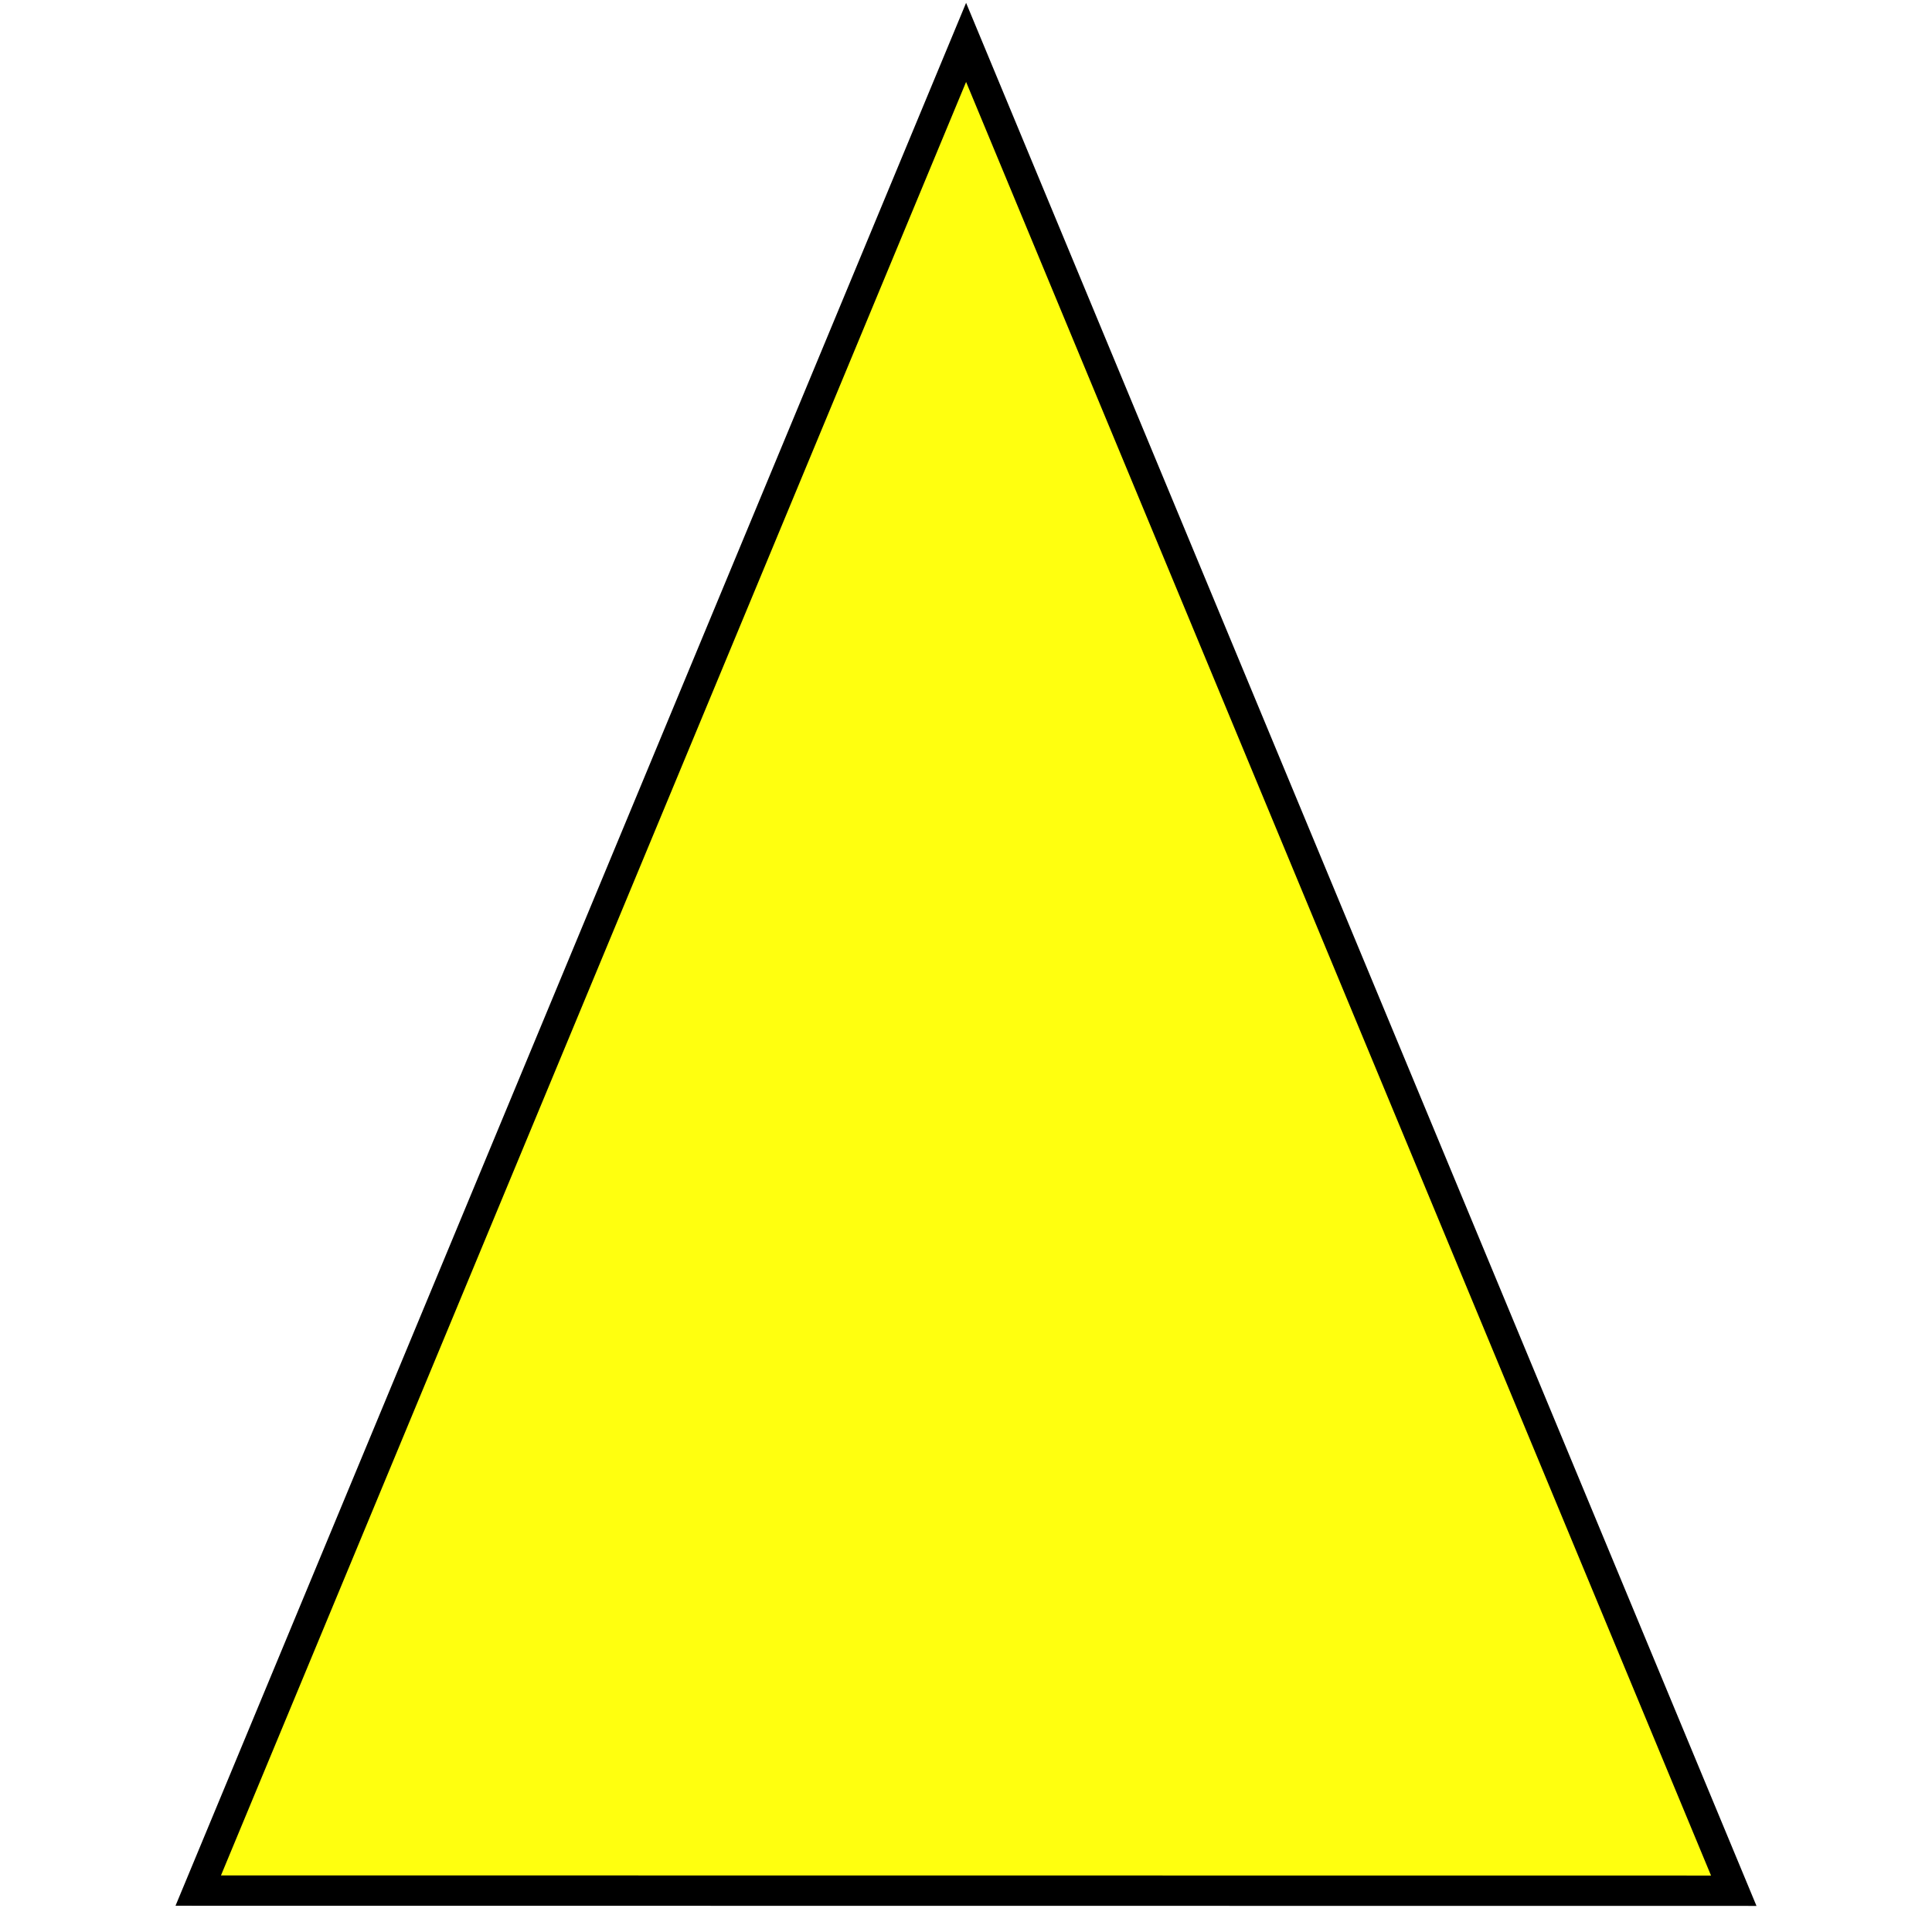
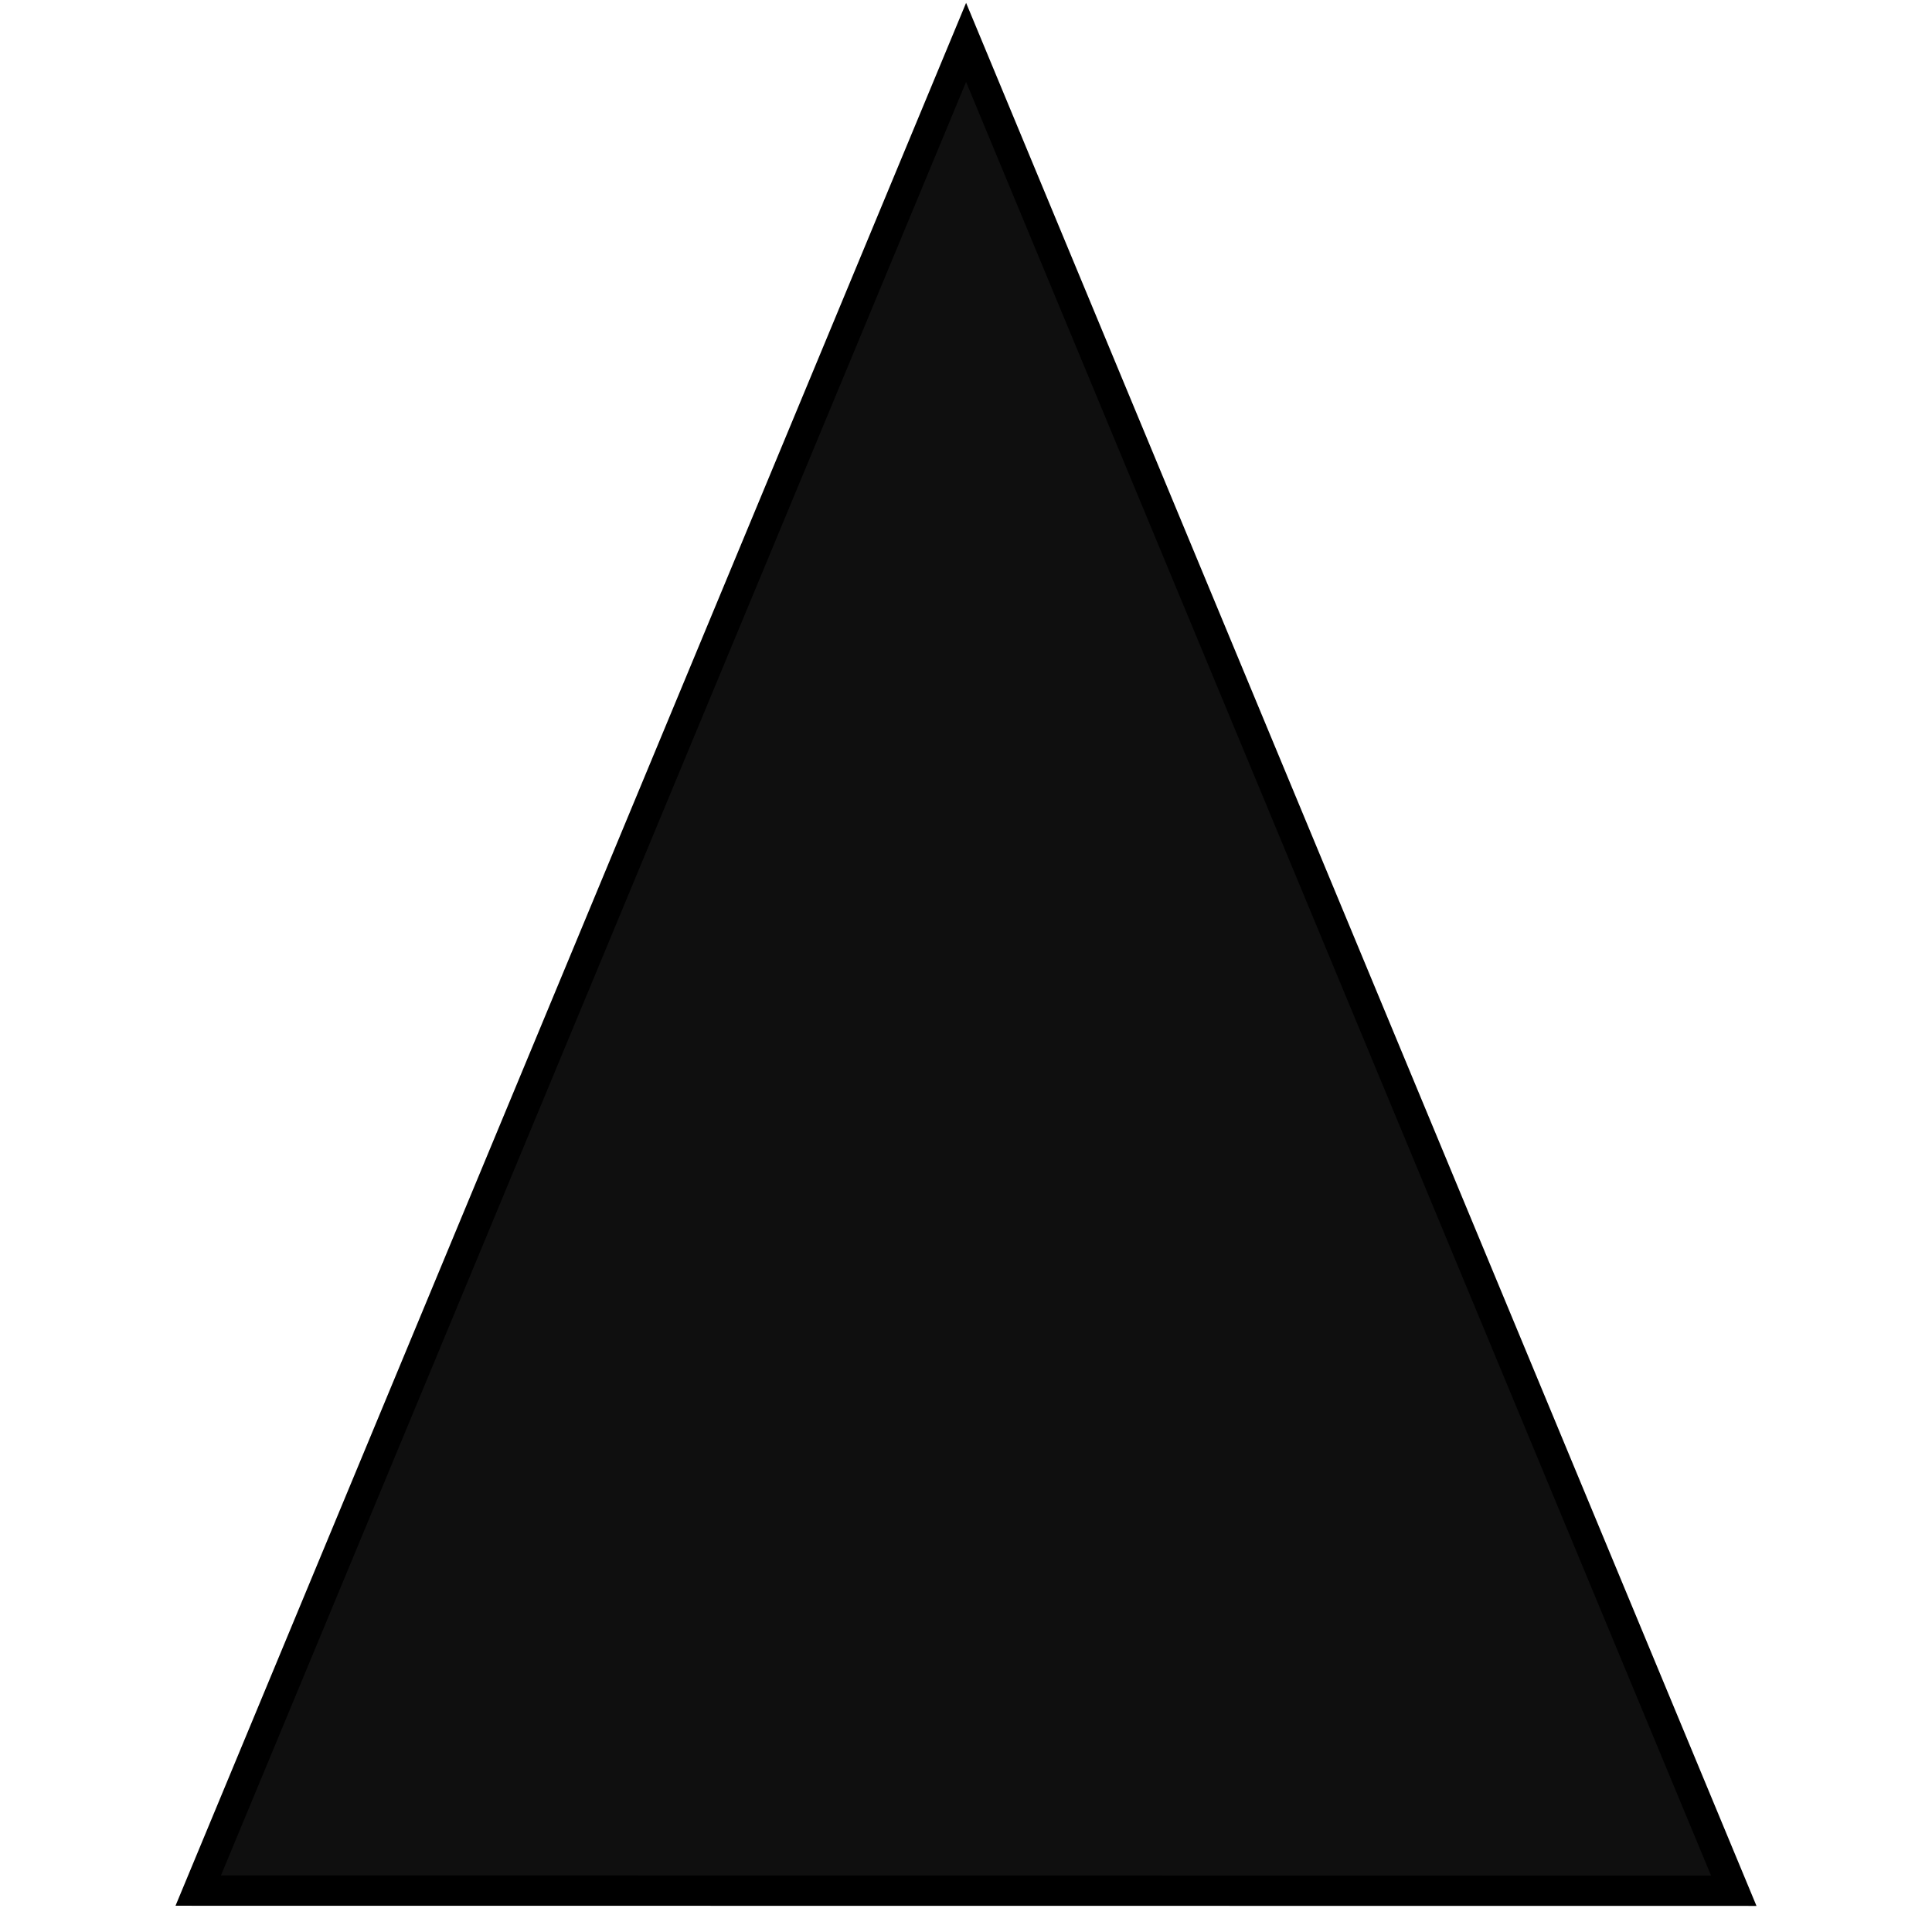
- <svg xmlns="http://www.w3.org/2000/svg" width="64" height="64" viewBox="0 0 64 64">
-   <path d="M 32.003,1.404 57.433,62.633 6.567,62.628 z" style="fill:#ffff00;fill-opacity:0.941;fill-rule:nonzero;stroke:#000000;stroke-width:1.005;stroke-miterlimit:4;stroke-opacity:1;stroke-dasharray:none" />
+ <svg xmlns="http://www.w3.org/2000/svg" id="annotation-icon" fill="currentColor" width="64" height="64" viewBox="0 0 64 64">
+   <path d="M 32.003,1.404 57.433,62.633 6.567,62.628 z" style="fill:currentColor;fill-opacity:0.941;fill-rule:nonzero;stroke:#000000;stroke-width:1.005;stroke-miterlimit:4;stroke-opacity:1;stroke-dasharray:none" />
</svg>
